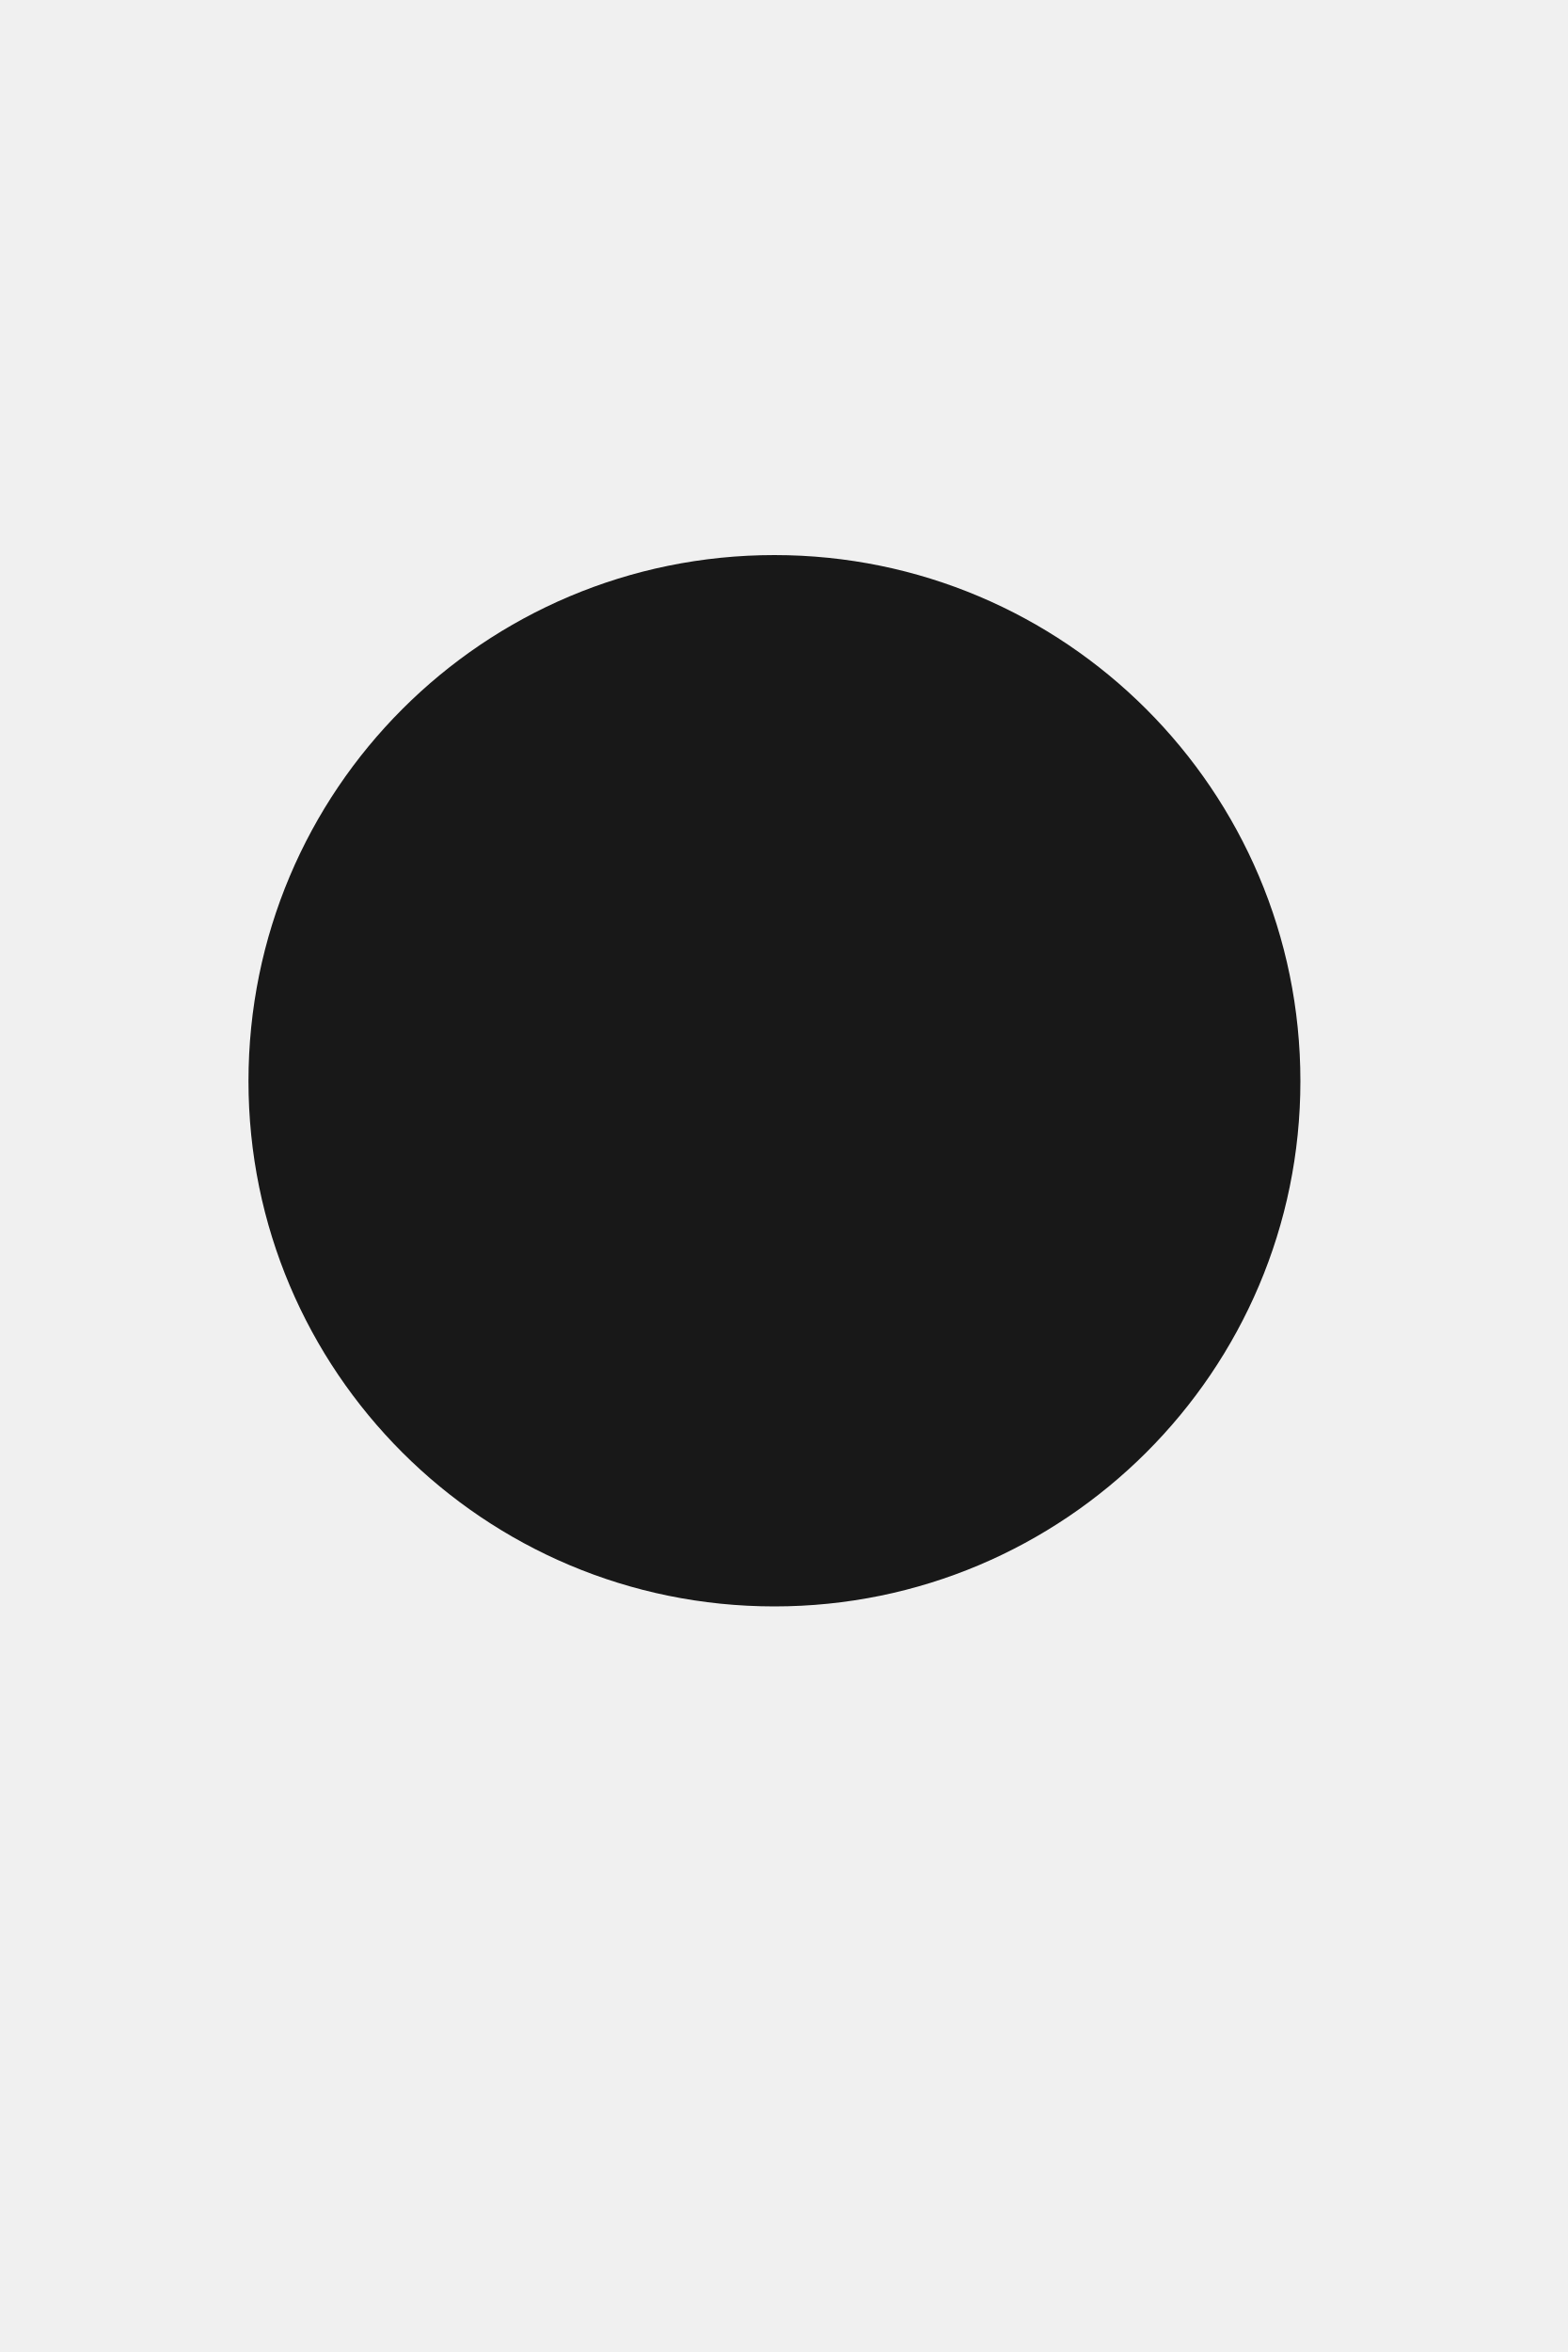
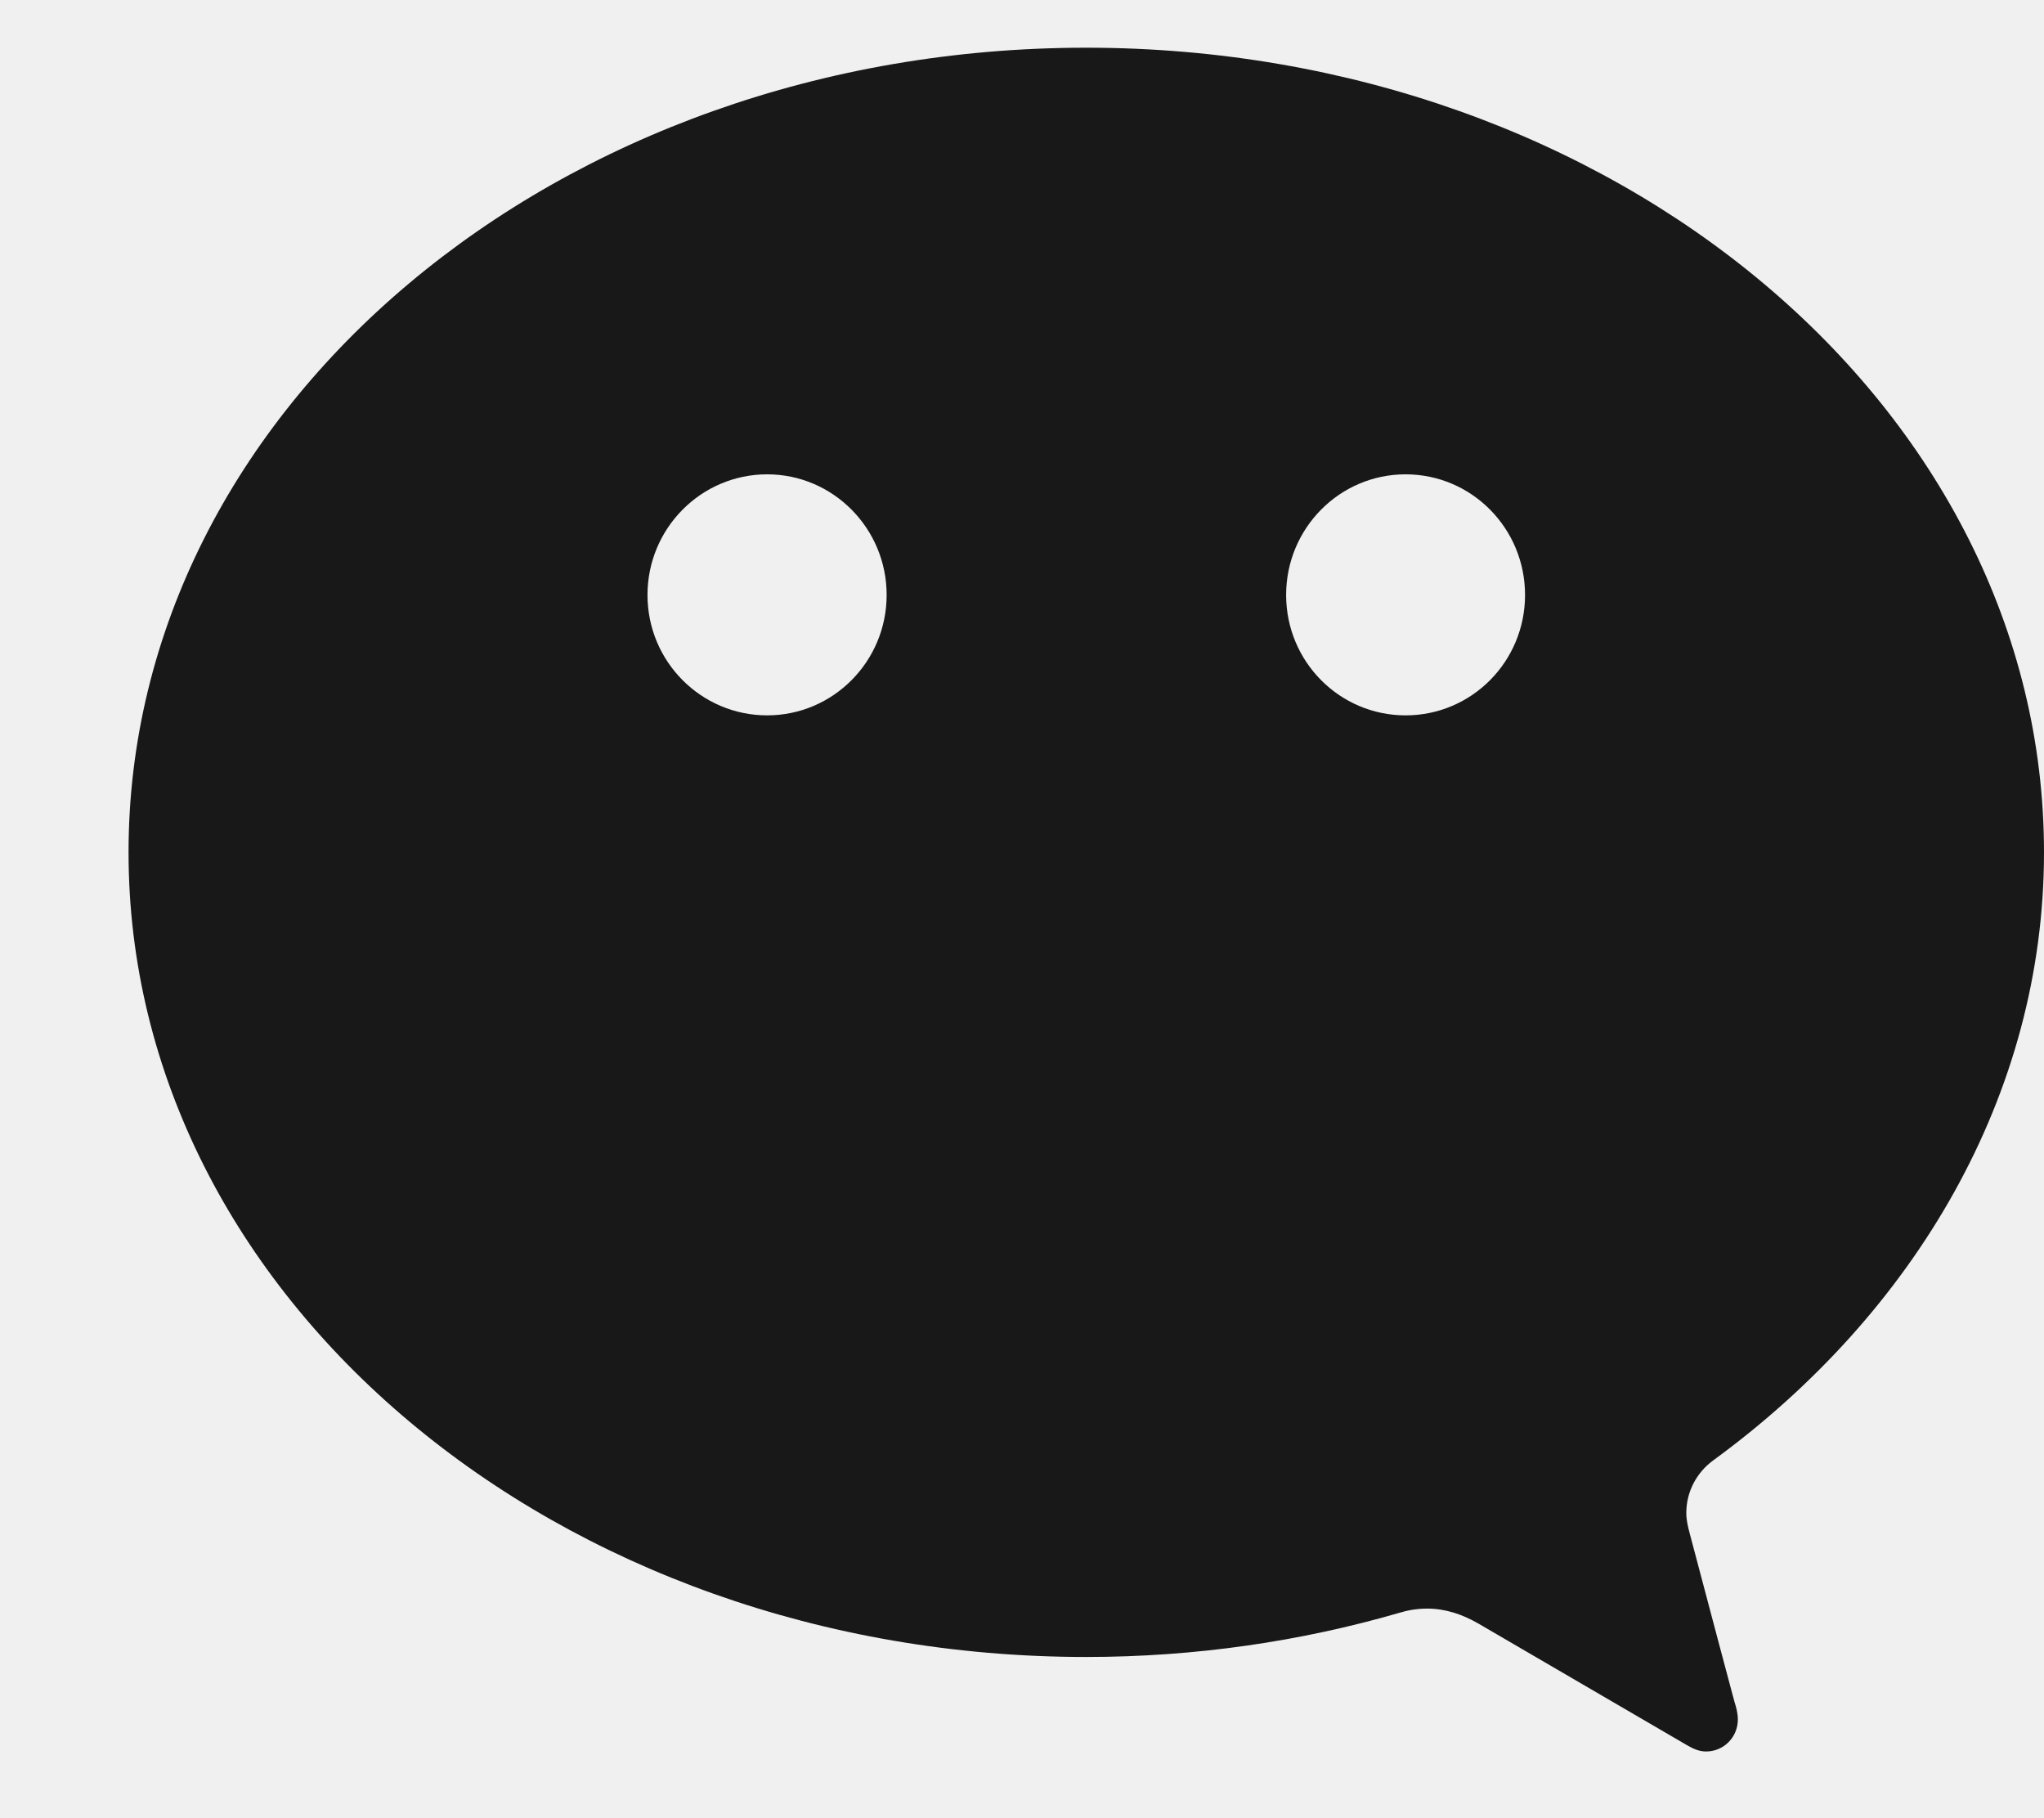
- <svg xmlns="http://www.w3.org/2000/svg" version="1.1" width="2px" height="3px">
+ <svg xmlns="http://www.w3.org/2000/svg" version="1.1" width="9px" height="8px">
  <defs>
    <pattern id="BGPattern" patternUnits="userSpaceOnUse" alignment="0 0" imageRepeat="None" />
-     <mask fill="white" id="Clip465">
-       <path d="M 0.988 2.049  C 0.617 2.049  0.317 1.749  0.317 1.379  C 0.317 1.008  0.617 0.708  0.988 0.708  C 1.358 0.708  1.659 1.008  1.659 1.379  C 1.659 1.749  1.358 2.049  0.988 2.049  Z " fill-rule="evenodd" />
+     <mask fill="white" id="Clip444">
+       <path d="M 4.783 0.21  C 7.112 0.21  9 1.796  9 3.752  C 9 4.819  8.432 5.78  7.543 6.429  C 7.472 6.481  7.425 6.565  7.425 6.66  C 7.425 6.691  7.432 6.72  7.44 6.75  C 7.511 7.017  7.624 7.445  7.63 7.465  C 7.632 7.473  7.635 7.482  7.637 7.491  C 7.645 7.516  7.652 7.542  7.652 7.569  C 7.652 7.647  7.59 7.71  7.512 7.71  C 7.481 7.71  7.456 7.698  7.431 7.684  L 6.508 7.146  C 6.438 7.106  6.364 7.081  6.284 7.081  C 6.24 7.081  6.199 7.088  6.16 7.1  C 5.729 7.225  5.264 7.294  4.783 7.294  C 2.454 7.294  0.566 5.708  0.566 3.752  C 0.566 1.796  2.454 0.21  4.783 0.21  Z M 3.378 2.088  C 3.087 2.088  2.851 2.326  2.851 2.619  C 2.851 2.912  3.087 3.149  3.378 3.149  C 3.668 3.149  3.904 2.912  3.904 2.619  C 3.904 2.326  3.668 2.088  3.378 2.088  Z M 6.189 2.088  C 5.898 2.088  5.663 2.326  5.663 2.619  C 5.663 2.912  5.898 3.149  6.189 3.149  C 6.48 3.149  6.715 2.912  6.715 2.619  C 6.715 2.326  6.48 2.088  6.189 2.088  Z " fill-rule="evenodd" />
    </mask>
  </defs>
-   <g transform="matrix(1 0 0 1 -201 -783 )">
-     <path d="M 0.988 2.049  C 0.617 2.049  0.317 1.749  0.317 1.379  C 0.317 1.008  0.617 0.708  0.988 0.708  C 1.358 0.708  1.659 1.008  1.659 1.379  C 1.659 1.749  1.358 2.049  0.988 2.049  Z " fill-rule="nonzero" fill="rgba(0, 0, 0, 0.898)" stroke="none" transform="matrix(1 0 0 1 201 783 )" class="fill" />
-     <path d="M 0.988 2.049  C 0.617 2.049  0.317 1.749  0.317 1.379  C 0.317 1.008  0.617 0.708  0.988 0.708  C 1.358 0.708  1.659 1.008  1.659 1.379  C 1.659 1.749  1.358 2.049  0.988 2.049  Z " stroke-width="0" stroke-dasharray="0" stroke="rgba(255, 255, 255, 0)" fill="none" transform="matrix(1 0 0 1 201 783 )" class="stroke" mask="url(#Clip465)" />
+   <g transform="matrix(1 0 0 1 -633 -782 )">
+     <path d="M 4.783 0.21  C 7.112 0.21  9 1.796  9 3.752  C 9 4.819  8.432 5.78  7.543 6.429  C 7.472 6.481  7.425 6.565  7.425 6.66  C 7.425 6.691  7.432 6.72  7.44 6.75  C 7.511 7.017  7.624 7.445  7.63 7.465  C 7.632 7.473  7.635 7.482  7.637 7.491  C 7.645 7.516  7.652 7.542  7.652 7.569  C 7.652 7.647  7.59 7.71  7.512 7.71  C 7.481 7.71  7.456 7.698  7.431 7.684  L 6.508 7.146  C 6.438 7.106  6.364 7.081  6.284 7.081  C 6.24 7.081  6.199 7.088  6.16 7.1  C 5.729 7.225  5.264 7.294  4.783 7.294  C 2.454 7.294  0.566 5.708  0.566 3.752  C 0.566 1.796  2.454 0.21  4.783 0.21  Z M 3.378 2.088  C 3.087 2.088  2.851 2.326  2.851 2.619  C 2.851 2.912  3.087 3.149  3.378 3.149  C 3.668 3.149  3.904 2.912  3.904 2.619  C 3.904 2.326  3.668 2.088  3.378 2.088  Z M 6.189 2.088  C 5.898 2.088  5.663 2.326  5.663 2.619  C 5.663 2.912  5.898 3.149  6.189 3.149  C 6.48 3.149  6.715 2.912  6.715 2.619  C 6.715 2.326  6.48 2.088  6.189 2.088  Z " fill-rule="nonzero" fill="rgba(0, 0, 0, 0.898)" stroke="none" transform="matrix(1 0 0 1 633 782 )" class="fill" />
+     <path d="M 4.783 0.21  C 7.112 0.21  9 1.796  9 3.752  C 9 4.819  8.432 5.78  7.543 6.429  C 7.472 6.481  7.425 6.565  7.425 6.66  C 7.425 6.691  7.432 6.72  7.44 6.75  C 7.511 7.017  7.624 7.445  7.63 7.465  C 7.632 7.473  7.635 7.482  7.637 7.491  C 7.645 7.516  7.652 7.542  7.652 7.569  C 7.652 7.647  7.59 7.71  7.512 7.71  C 7.481 7.71  7.456 7.698  7.431 7.684  L 6.508 7.146  C 6.438 7.106  6.364 7.081  6.284 7.081  C 6.24 7.081  6.199 7.088  6.16 7.1  C 5.729 7.225  5.264 7.294  4.783 7.294  C 2.454 7.294  0.566 5.708  0.566 3.752  C 0.566 1.796  2.454 0.21  4.783 0.21  Z " stroke-width="0" stroke-dasharray="0" stroke="rgba(255, 255, 255, 0)" fill="none" transform="matrix(1 0 0 1 633 782 )" class="stroke" mask="url(#Clip444)" />
+     <path d="M 3.378 2.088  C 3.087 2.088  2.851 2.326  2.851 2.619  C 2.851 2.912  3.087 3.149  3.378 3.149  C 3.668 3.149  3.904 2.912  3.904 2.619  C 3.904 2.326  3.668 2.088  3.378 2.088  Z " stroke-width="0" stroke-dasharray="0" stroke="rgba(255, 255, 255, 0)" fill="none" transform="matrix(1 0 0 1 633 782 )" class="stroke" mask="url(#Clip444)" />
+     <path d="M 6.189 2.088  C 5.898 2.088  5.663 2.326  5.663 2.619  C 5.663 2.912  5.898 3.149  6.189 3.149  C 6.48 3.149  6.715 2.912  6.715 2.619  C 6.715 2.326  6.48 2.088  6.189 2.088  Z " stroke-width="0" stroke-dasharray="0" stroke="rgba(255, 255, 255, 0)" fill="none" transform="matrix(1 0 0 1 633 782 )" class="stroke" mask="url(#Clip444)" />
  </g>
</svg>
